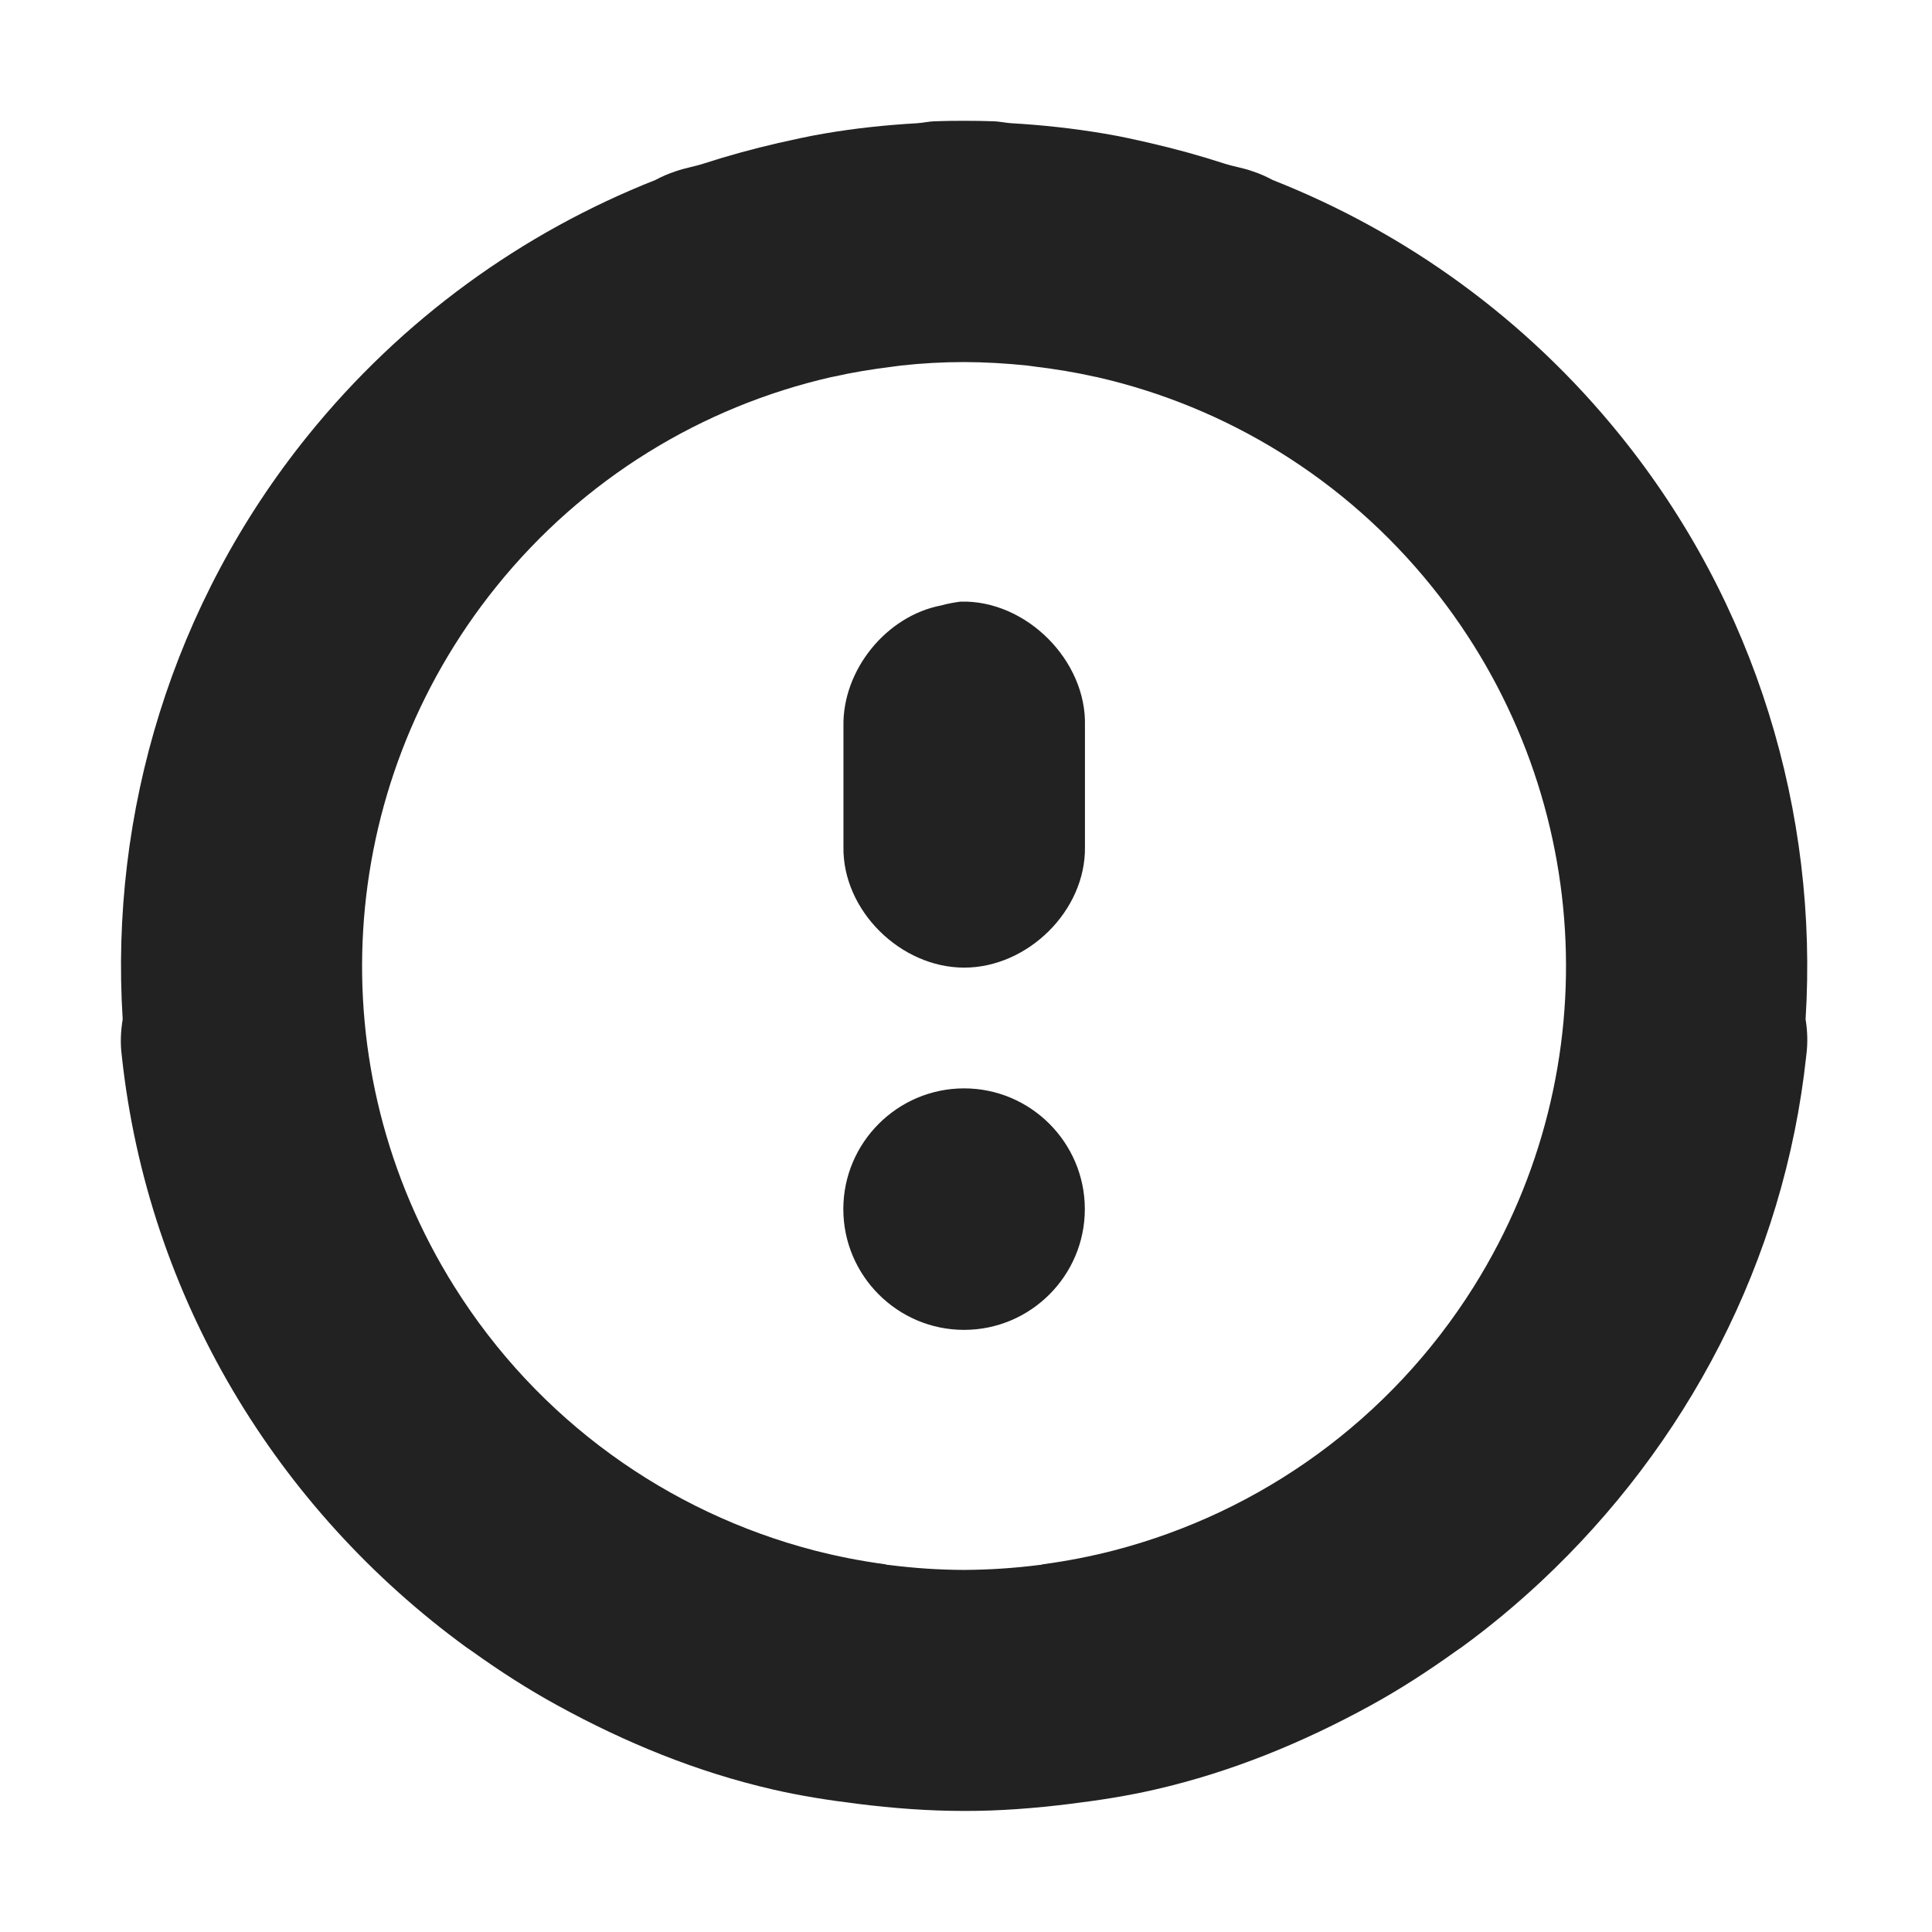
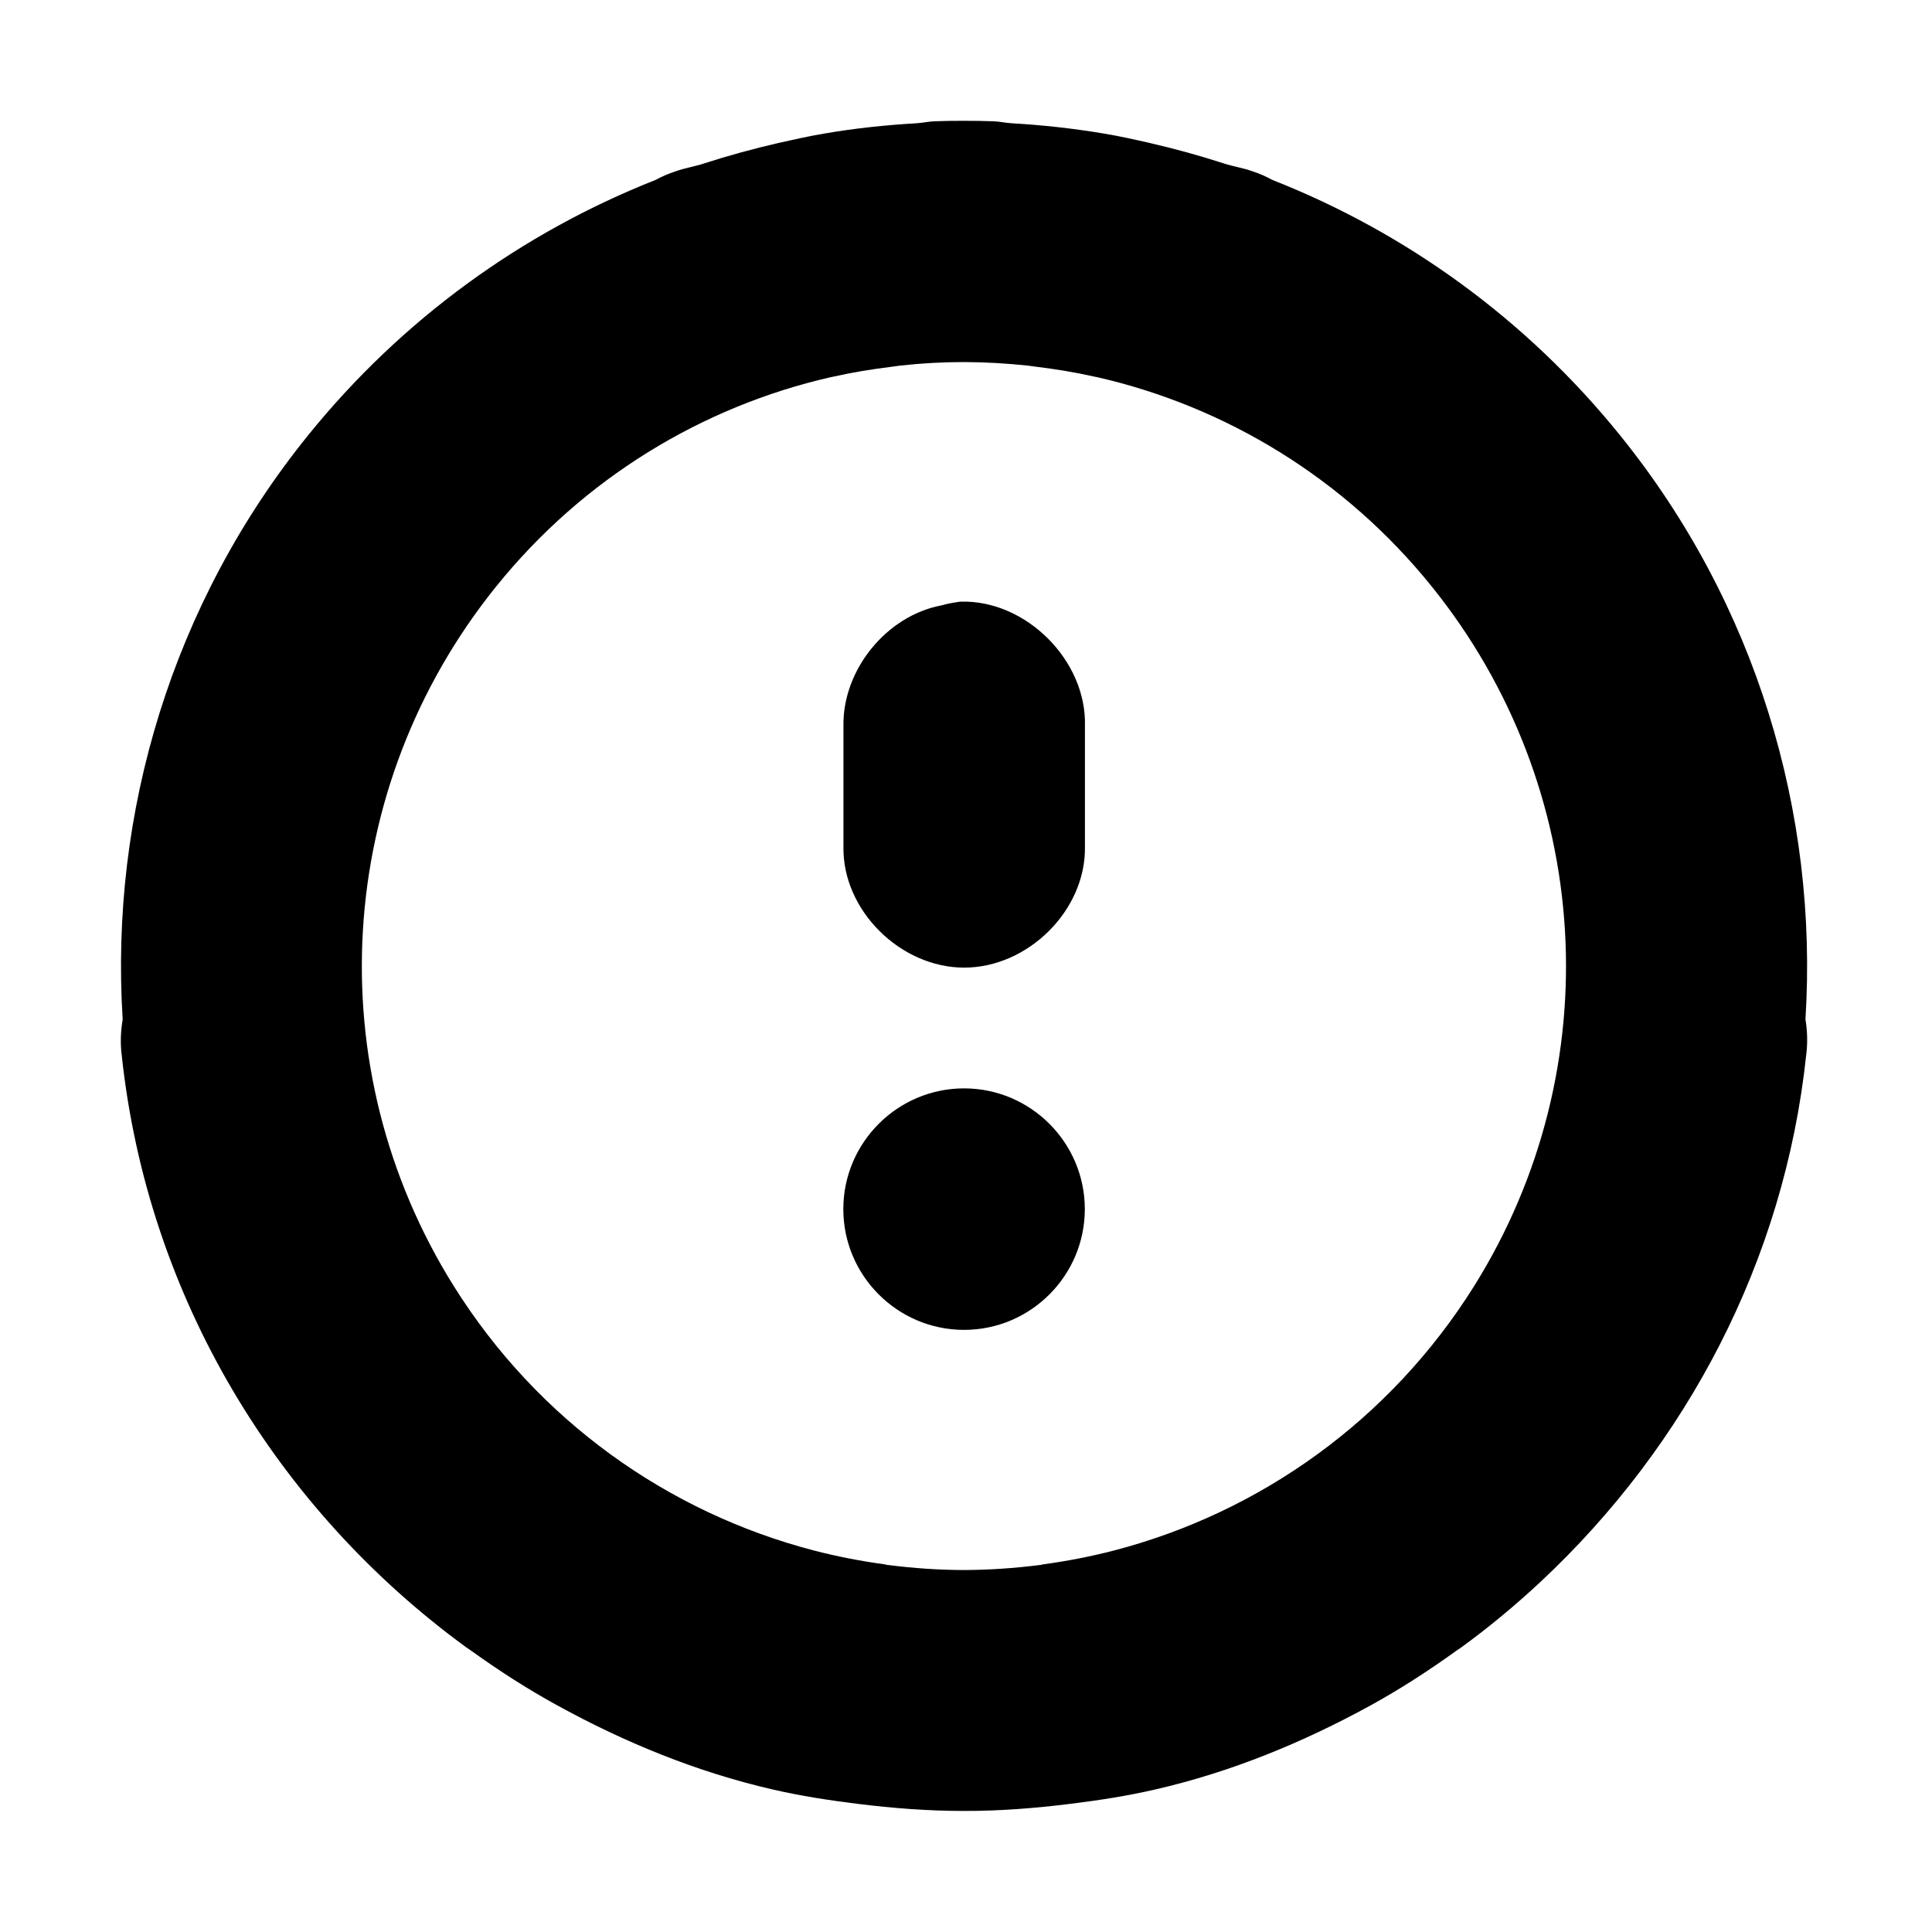
- <svg xmlns="http://www.w3.org/2000/svg" height="16px" viewBox="0 0 16 16" width="16px" version="1.1" id="svg2">
-   <defs id="defs2" />
-   <g fill="#222222" id="g2" transform="translate(43.83008,0.6894535)">
-     <path id="path1-3-2" d="m -35.848,0.311 c -0.082,-2.21e-4 -0.164,0.001 -0.246,0.004 -0.047,0.002 -0.094,0.013 -0.141,0.016 -0.259,0.015 -0.517,0.042 -0.771,0.086 -0.127,0.021 -0.252,0.05 -0.379,0.078 -0.208,0.048 -0.414,0.104 -0.617,0.17 -0.077,0.025 -0.156,0.037 -0.232,0.064 -0.058,0.019 -0.115,0.043 -0.168,0.072 -1.102,0.435 -2.098,1.151 -2.877,2.115 -1.124,1.391 -1.643,3.126 -1.535,4.836 -0.016,0.097 -0.021,0.197 -0.008,0.297 0.214,2.007 1.288,3.762 2.854,4.904 0.017,0.012 0.034,0.023 0.051,0.035 0.227,0.163 0.462,0.314 0.709,0.449 0.553,0.303 1.143,0.547 1.777,0.693 0.234,0.054 0.469,0.09 0.703,0.119 0.295,0.037 0.588,0.059 0.881,0.059 0.293,8.25e-4 0.588,-0.022 0.883,-0.059 0.235,-0.029 0.469,-0.065 0.703,-0.119 0.635,-0.146 1.225,-0.391 1.777,-0.693 0.25,-0.137 0.485,-0.29 0.715,-0.455 0.012,-0.009 0.025,-0.017 0.037,-0.025 0.234,-0.17 0.455,-0.354 0.666,-0.551 1.2,-1.124 2.013,-2.648 2.195,-4.357 0.013,-0.1 0.01,-0.2 -0.006,-0.297 0.107,-1.71 -0.411,-3.445 -1.535,-4.836 -0.779,-0.965 -1.777,-1.681 -2.879,-2.115 -0.053,-0.029 -0.108,-0.053 -0.166,-0.072 -0.077,-0.028 -0.157,-0.039 -0.234,-0.064 -0.203,-0.066 -0.407,-0.122 -0.615,-0.17 -0.126,-0.029 -0.252,-0.057 -0.379,-0.078 -0.254,-0.043 -0.511,-0.071 -0.77,-0.086 -0.048,-0.003 -0.095,-0.014 -0.143,-0.016 -0.082,-0.003 -0.166,-0.004 -0.248,-0.004 z m 0.002,1.998 c 0.175,2.88e-4 0.352,0.011 0.525,0.029 0.025,0.003 0.049,0.007 0.074,0.01 0.162,0.02 0.323,0.046 0.482,0.082 0.007,0.002 0.014,0.002 0.021,0.004 1.068,0.244 2.051,0.839 2.773,1.736 1.34,1.664 1.48,3.984 0.348,5.793 -0.695,1.109 -1.772,1.873 -2.98,2.187 -0.193,0.05 -0.389,0.088 -0.588,0.115 -0.009,0.001 -0.017,0.005 -0.025,0.006 h -0.002 -0.002 c -6.56e-4,-4.1e-5 -0.003,-0.002 -0.004,-0.002 v 0.002 c -0.205,0.026 -0.414,0.04 -0.623,0.041 -0.209,-6.57e-4 -0.416,-0.015 -0.621,-0.041 l -0.002,-0.002 -0.002,0.002 h -0.002 -0.002 c -0.009,-0.001 -0.017,-0.005 -0.025,-0.006 -0.199,-0.027 -0.395,-0.065 -0.588,-0.115 -1.209,-0.315 -2.286,-1.078 -2.98,-2.187 -1.133,-1.809 -0.992,-4.129 0.348,-5.793 0.722,-0.897 1.706,-1.492 2.773,-1.736 0.007,-0.002 0.014,-0.002 0.021,-0.004 0.159,-0.036 0.32,-0.062 0.482,-0.082 0.025,-0.003 0.049,-0.007 0.074,-0.01 0.173,-0.019 0.348,-0.029 0.523,-0.029 z m -0.031,1.984 c -0.055,0.008 -0.105,0.016 -0.156,0.031 -0.457,0.086 -0.82,0.535 -0.812,1 v 1 c -0.008,0.527 0.473,1 1,1 0.527,0 1.008,-0.473 1,-1 v -1 c 0.016,-0.543 -0.488,-1.047 -1.031,-1.031 z m 0.031,4.031 c -0.551,0 -1,0.449 -1,1 0,0.551 0.449,1 1,1 0.551,0 1,-0.449 1,-1 0,-0.551 -0.449,-1 -1,-1 z" />
-     <g fill="#222222" id="g2-9" transform="translate(-43.83008,15.13672)" />
-   </g>
+ <svg xmlns="http://www.w3.org/2000/svg" id="svg2" width="16px" height="16px" version="1.1" viewBox="0 0 16 16">
+   <path id="path1-3-2" transform="translate(43.83 .68945)" d="m-35.848 0.311c-0.082-2.21e-4 -0.164 0.001-0.246 0.004-0.047 0.002-0.094 0.013-0.141 0.016-0.259 0.015-0.517 0.042-0.771 0.086-0.127 0.021-0.252 0.05-0.379 0.078-0.208 0.048-0.414 0.104-0.617 0.17-0.077 0.025-0.156 0.037-0.232 0.064-0.058 0.019-0.115 0.043-0.168 0.072-1.101 0.435-2.098 1.151-2.877 2.115-1.124 1.391-1.643 3.126-1.535 4.836-0.016 0.097-0.021 0.197-0.008 0.297 0.214 2.007 1.288 3.762 2.853 4.904 0.017 0.012 0.034 0.023 0.051 0.035 0.227 0.163 0.462 0.314 0.709 0.449 0.553 0.303 1.143 0.547 1.777 0.693 0.234 0.054 0.469 0.09 0.703 0.119 0.295 0.037 0.588 0.059 0.881 0.059 0.293 8.25e-4 0.588-0.022 0.883-0.059 0.235-0.029 0.469-0.065 0.703-0.119 0.635-0.146 1.225-0.391 1.777-0.693 0.25-0.137 0.485-0.29 0.715-0.455 0.012-0.009 0.025-0.017 0.037-0.025 0.234-0.17 0.455-0.354 0.666-0.551 1.2-1.124 2.013-2.648 2.195-4.357 0.013-0.1 0.01-0.2-0.006-0.297 0.107-1.71-0.411-3.445-1.535-4.836-0.779-0.965-1.777-1.681-2.879-2.115-0.053-0.029-0.108-0.053-0.166-0.072-0.077-0.028-0.157-0.039-0.234-0.064-0.203-0.066-0.407-0.122-0.615-0.17-0.126-0.029-0.252-0.057-0.379-0.078-0.254-0.043-0.511-0.071-0.77-0.086-0.048-0.003-0.095-0.014-0.143-0.016-0.082-0.003-0.166-0.004-0.248-0.004zm2e-3 1.998c0.175 2.88e-4 0.352 0.011 0.525 0.029 0.025 0.003 0.049 0.007 0.074 0.01 0.162 0.02 0.323 0.046 0.482 0.082 0.007 0.002 0.014 0.002 0.021 0.004 1.068 0.244 2.051 0.839 2.773 1.736 1.34 1.664 1.48 3.984 0.348 5.793-0.695 1.109-1.772 1.873-2.981 2.188-0.193 0.05-0.389 0.088-0.588 0.115-0.009 0.001-0.017 0.005-0.025 0.006h-4e-3c-6.56e-4 -4.1e-5 -0.003-0.002-0.004-2e-3v2e-3c-0.205 0.026-0.414 0.04-0.623 0.041-0.209-6.57e-4 -0.416-0.015-0.621-0.041l-2e-3 -2e-3 -2e-3 2e-3h-4e-3c-0.009-0.001-0.017-0.005-0.025-0.006-0.199-0.027-0.395-0.065-0.588-0.115-1.209-0.315-2.286-1.078-2.981-2.188-1.133-1.809-0.992-4.129 0.348-5.793 0.722-0.897 1.706-1.492 2.773-1.736 0.007-0.002 0.014-0.002 0.021-0.004 0.159-0.036 0.32-0.062 0.482-0.082 0.025-3e-3 0.049-0.007 0.074-0.01 0.173-0.019 0.348-0.029 0.523-0.029zm-0.031 1.984c-0.055 0.008-0.105 0.016-0.156 0.031-0.457 0.086-0.82 0.535-0.812 1v1c-0.008 0.527 0.473 1 1 1s1.008-0.473 1-1v-1c0.016-0.543-0.488-1.047-1.031-1.031zm0.031 4.031c-0.551 0-1 0.449-1 1s0.449 1 1 1 1-0.449 1-1-0.449-1-1-1z" />
</svg>
